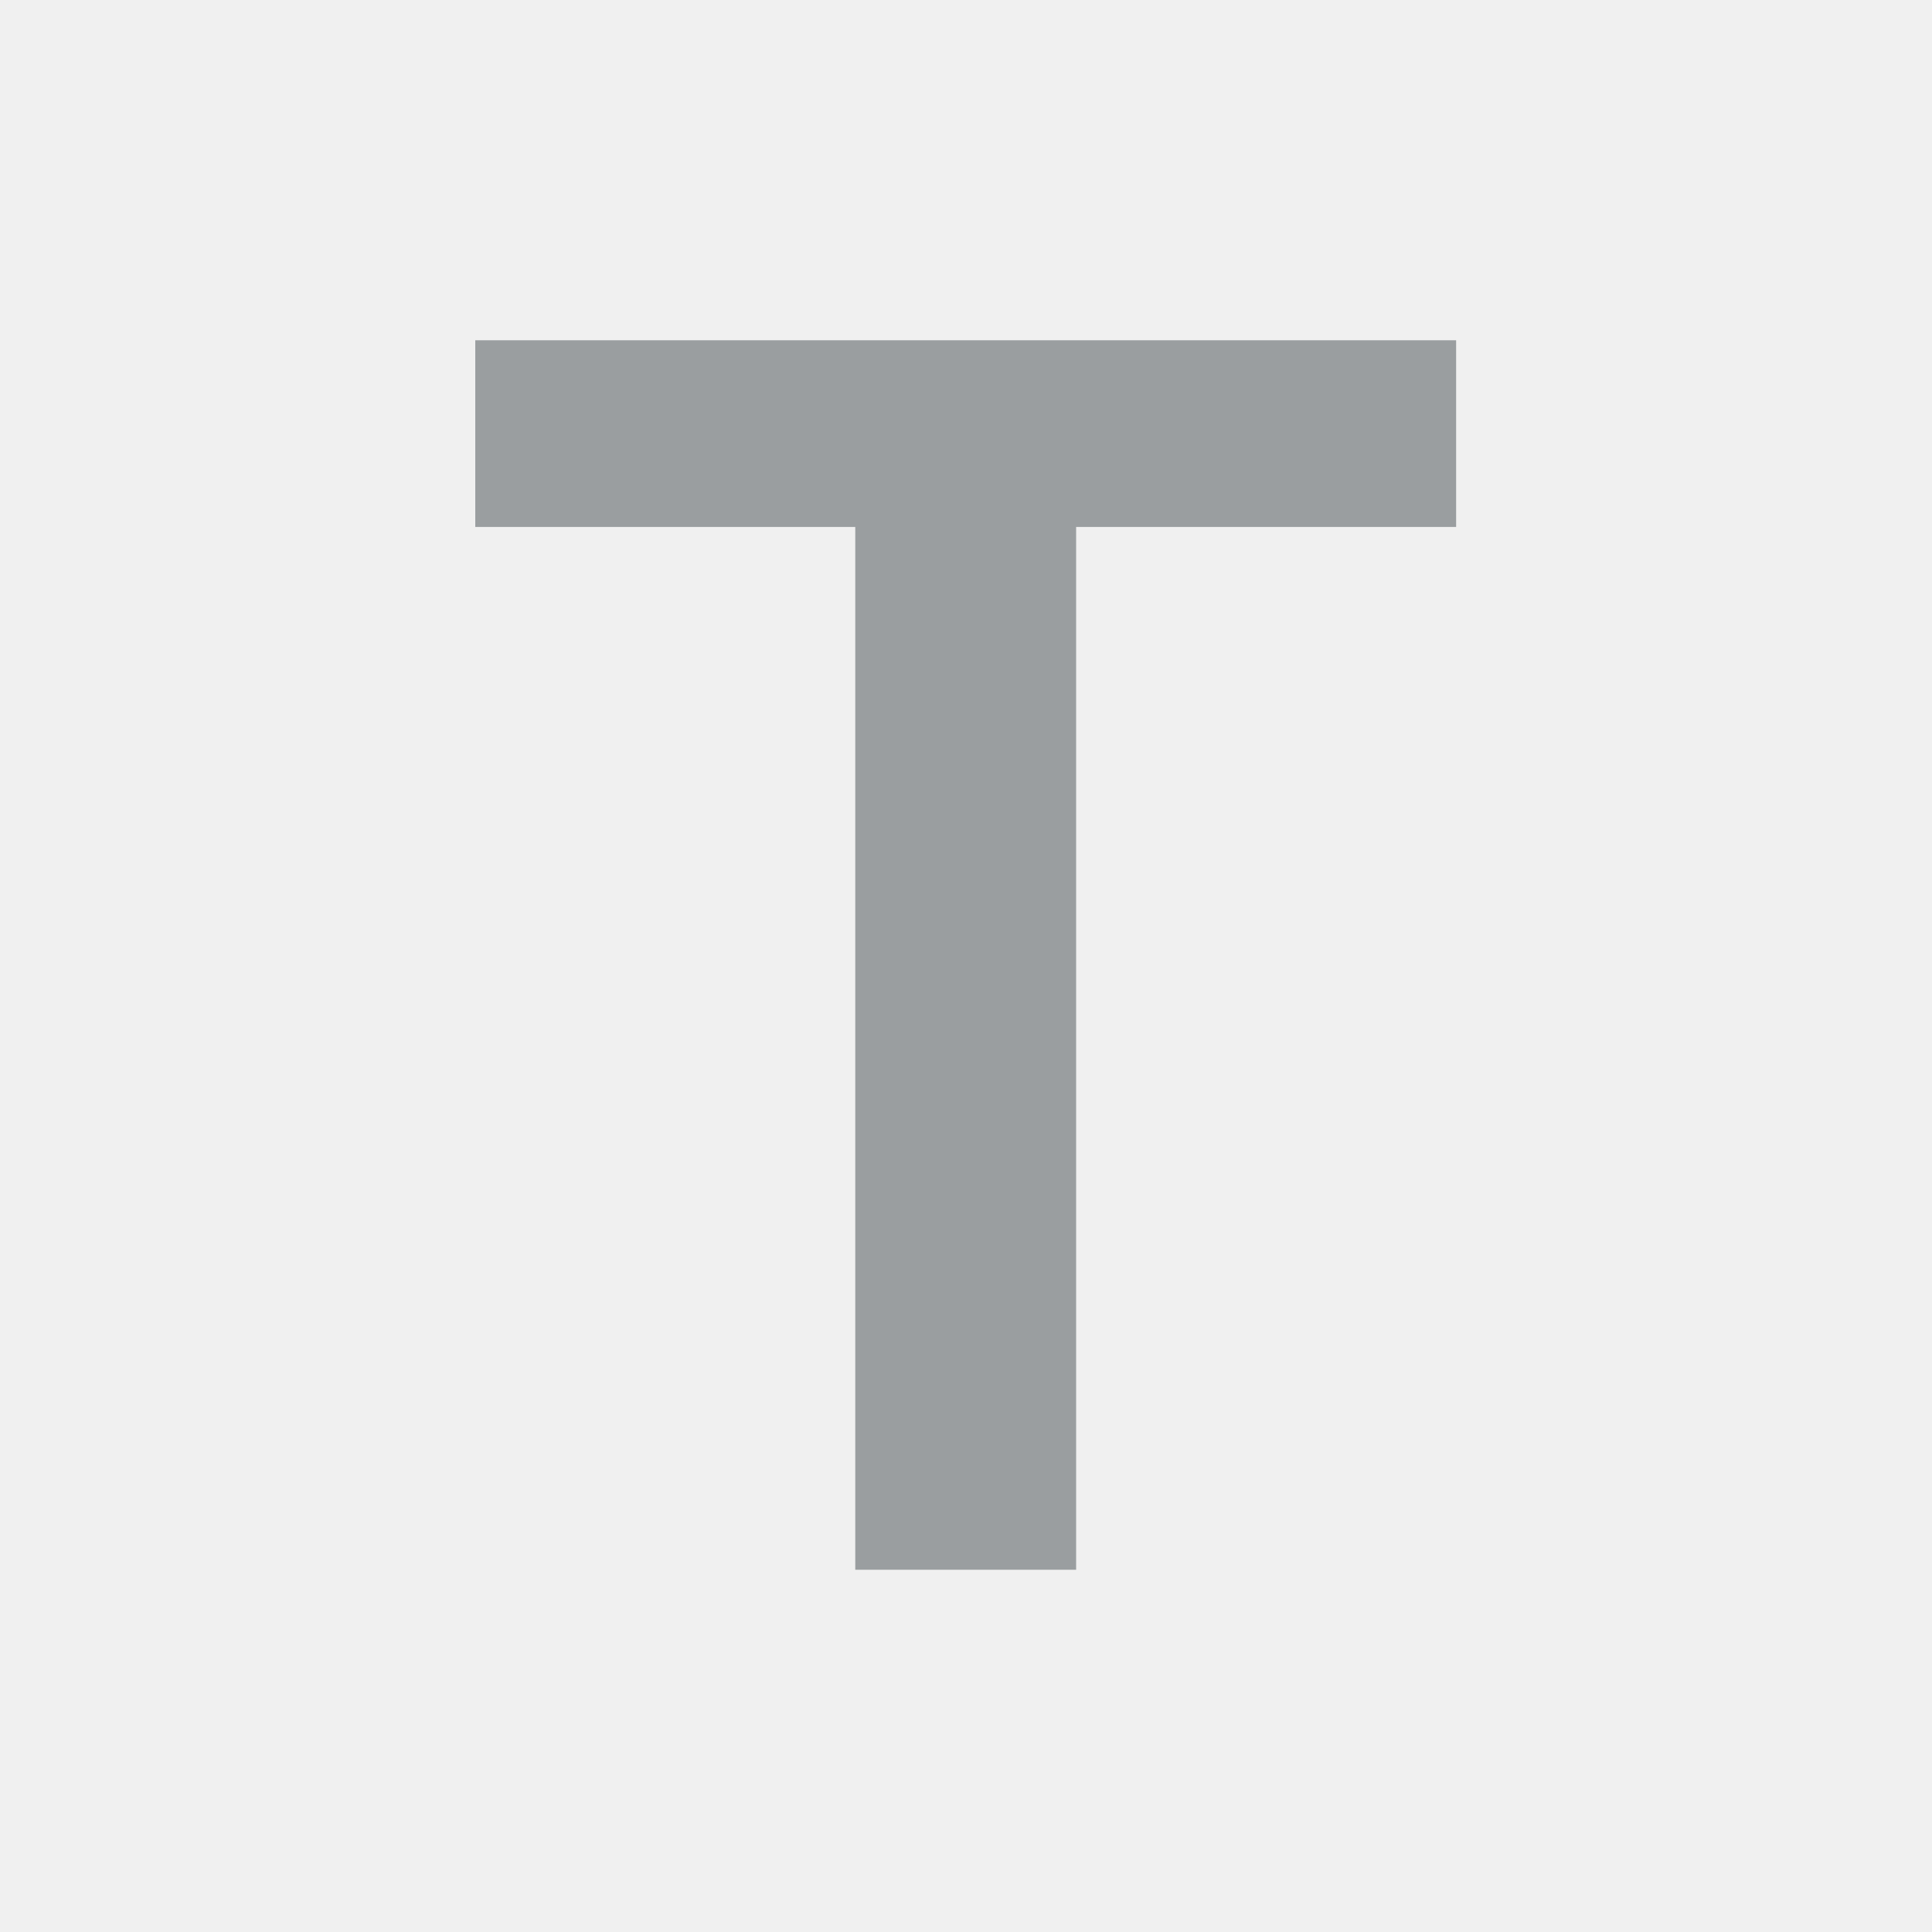
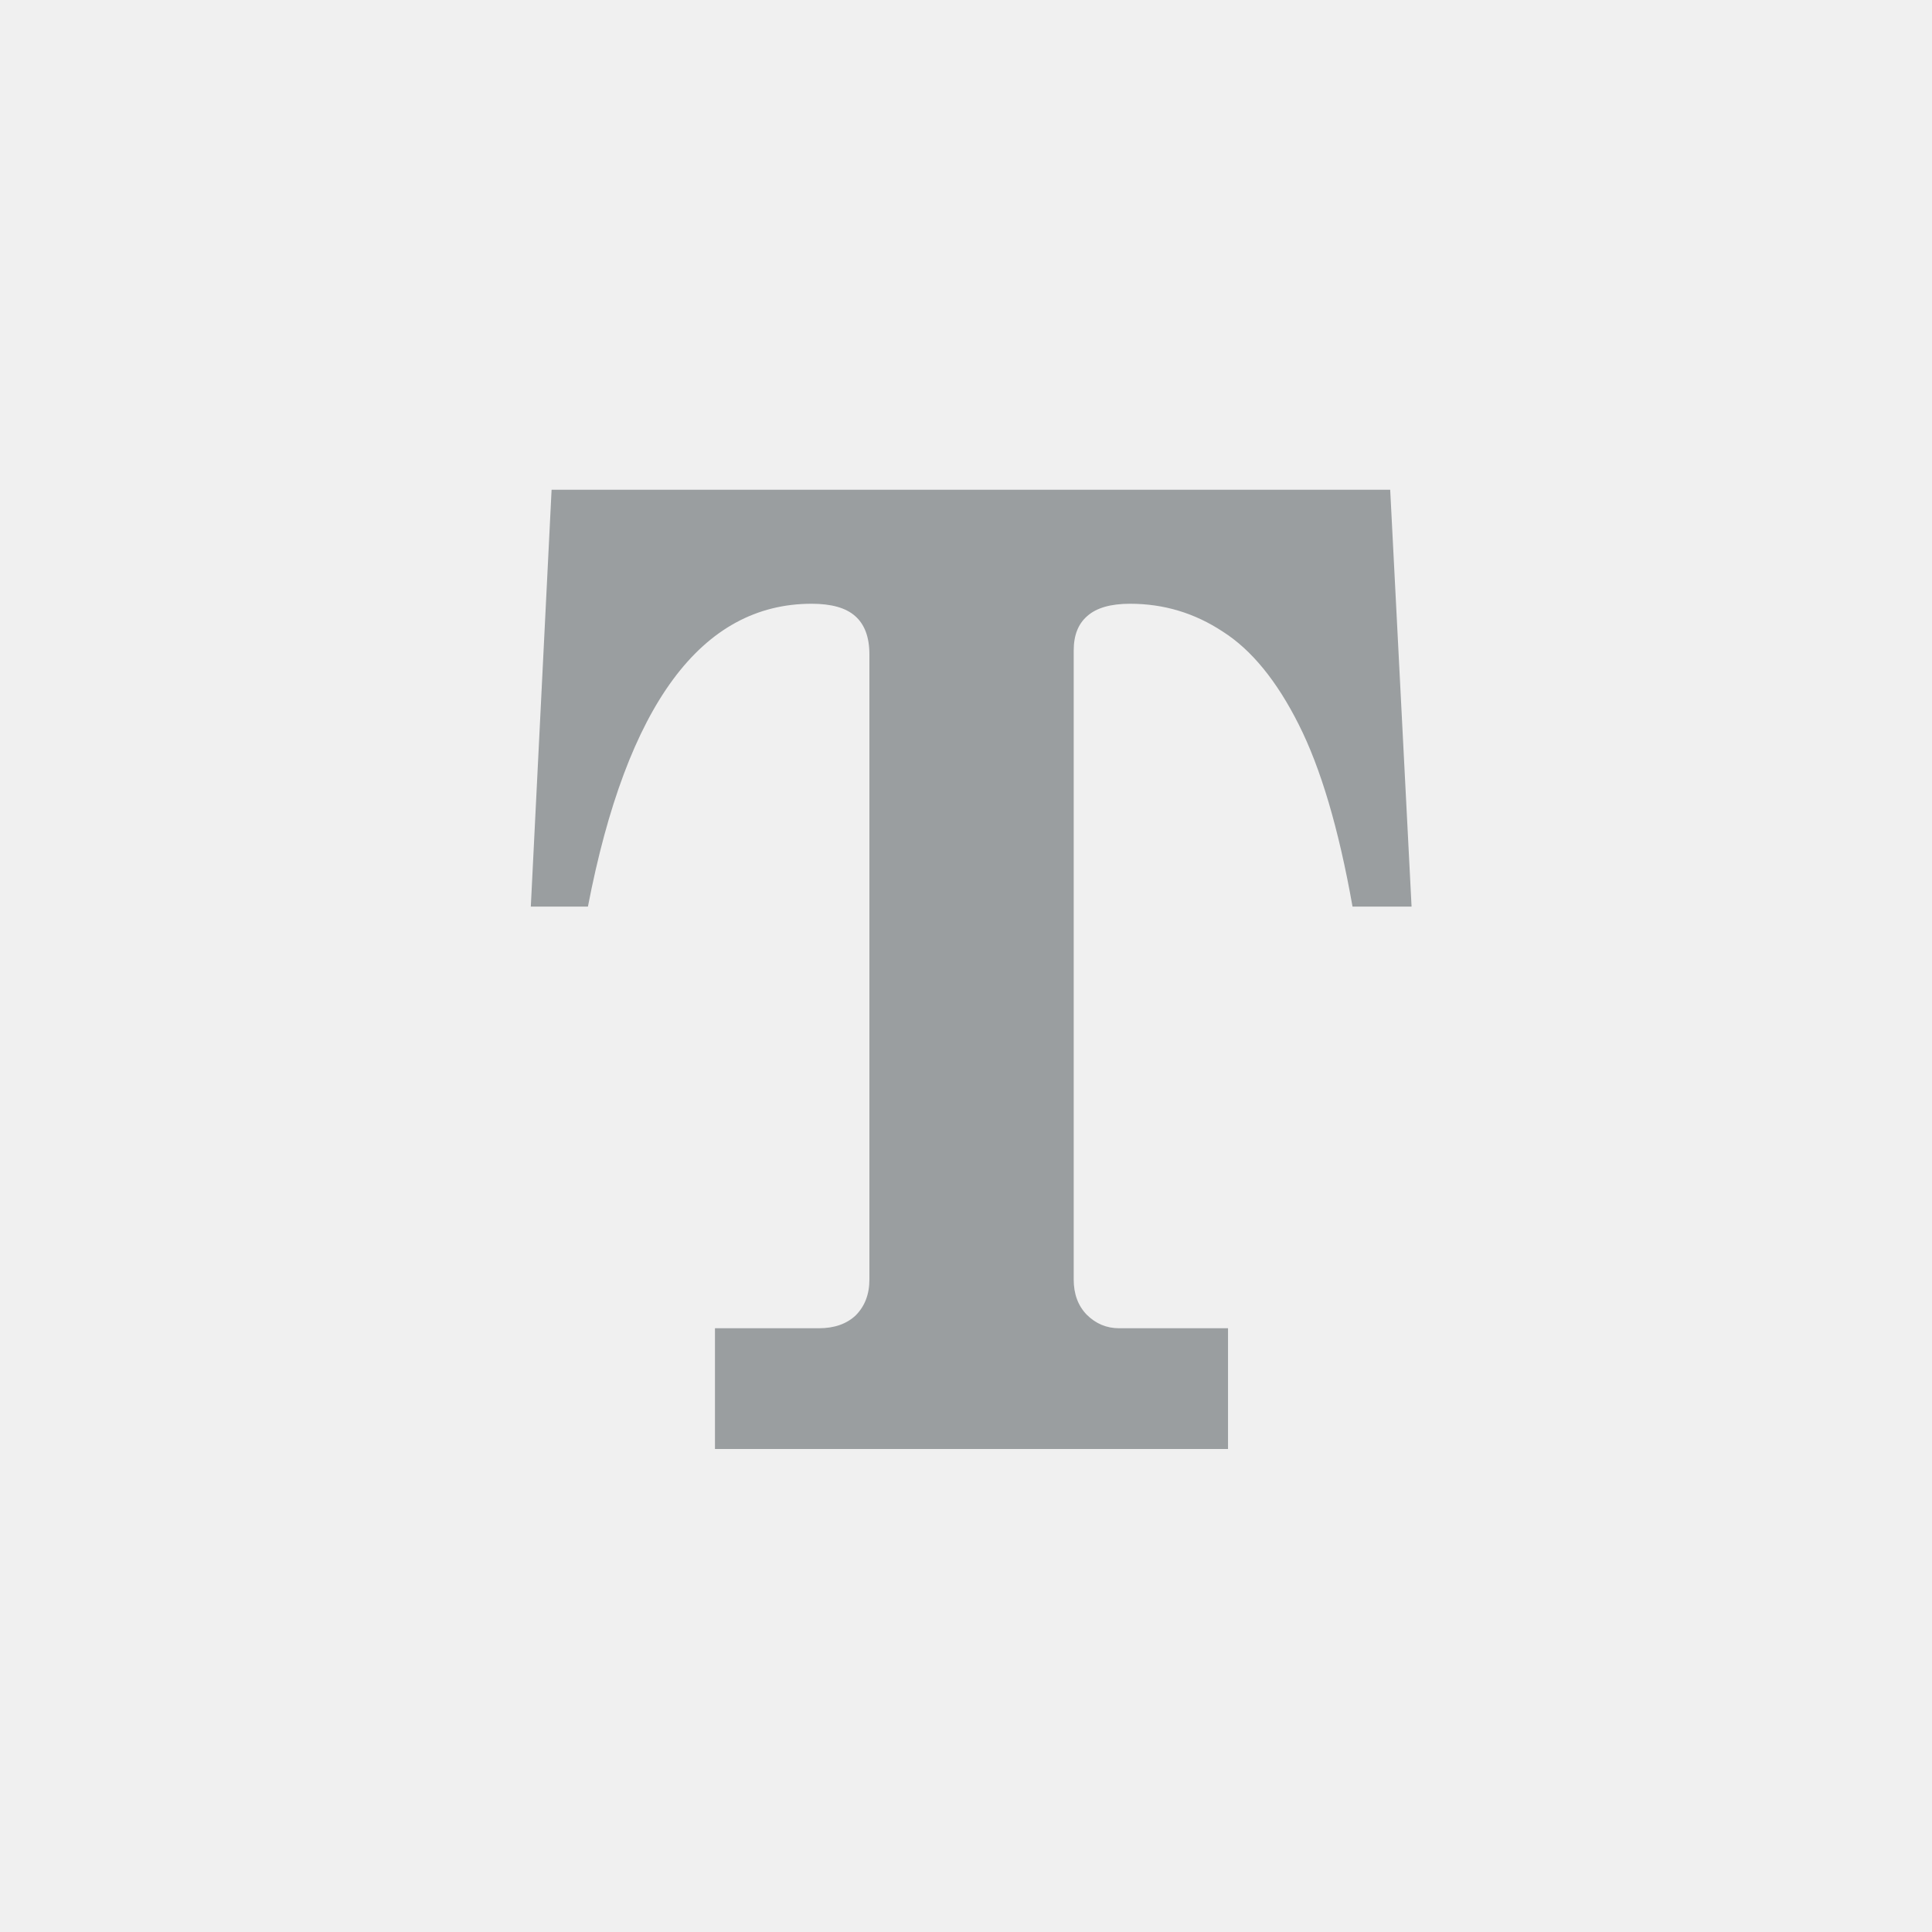
<svg xmlns="http://www.w3.org/2000/svg" width="16" height="16" viewBox="0 0 16 16" fill="none">
-   <g clip-path="url(#clip0)">
-     <path d="M3.936 4.364V2.818H12.059V4.364H8.912V13H7.083V4.364H3.936Z" fill="#9A9EA0" />
-   </g>
-   <defs>
-     <clipPath id="clip0">
-       <rect width="16" height="16" fill="white" />
-     </clipPath>
-   </defs>
+   <path d="M4.568 4.056H11.513L11.69 7.508H11.201C11.087 6.864 10.938 6.361 10.755 5.999C10.573 5.637 10.363 5.381 10.127 5.231C9.894 5.077 9.638 5 9.359 5C9.198 5 9.08 5.034 9.004 5.102C8.929 5.167 8.892 5.261 8.892 5.387V10.597C8.892 10.715 8.927 10.812 8.999 10.887C9.074 10.962 9.164 11 9.268 11H10.17V12H5.921V11H6.781C6.91 11 7.012 10.964 7.087 10.893C7.162 10.817 7.2 10.719 7.2 10.597V5.419C7.2 5.276 7.16 5.17 7.082 5.102C7.006 5.034 6.886 5 6.722 5C5.809 5 5.191 5.836 4.869 7.508H4.396L4.568 4.056Z" fill="#9A9EA0" />
</svg>
